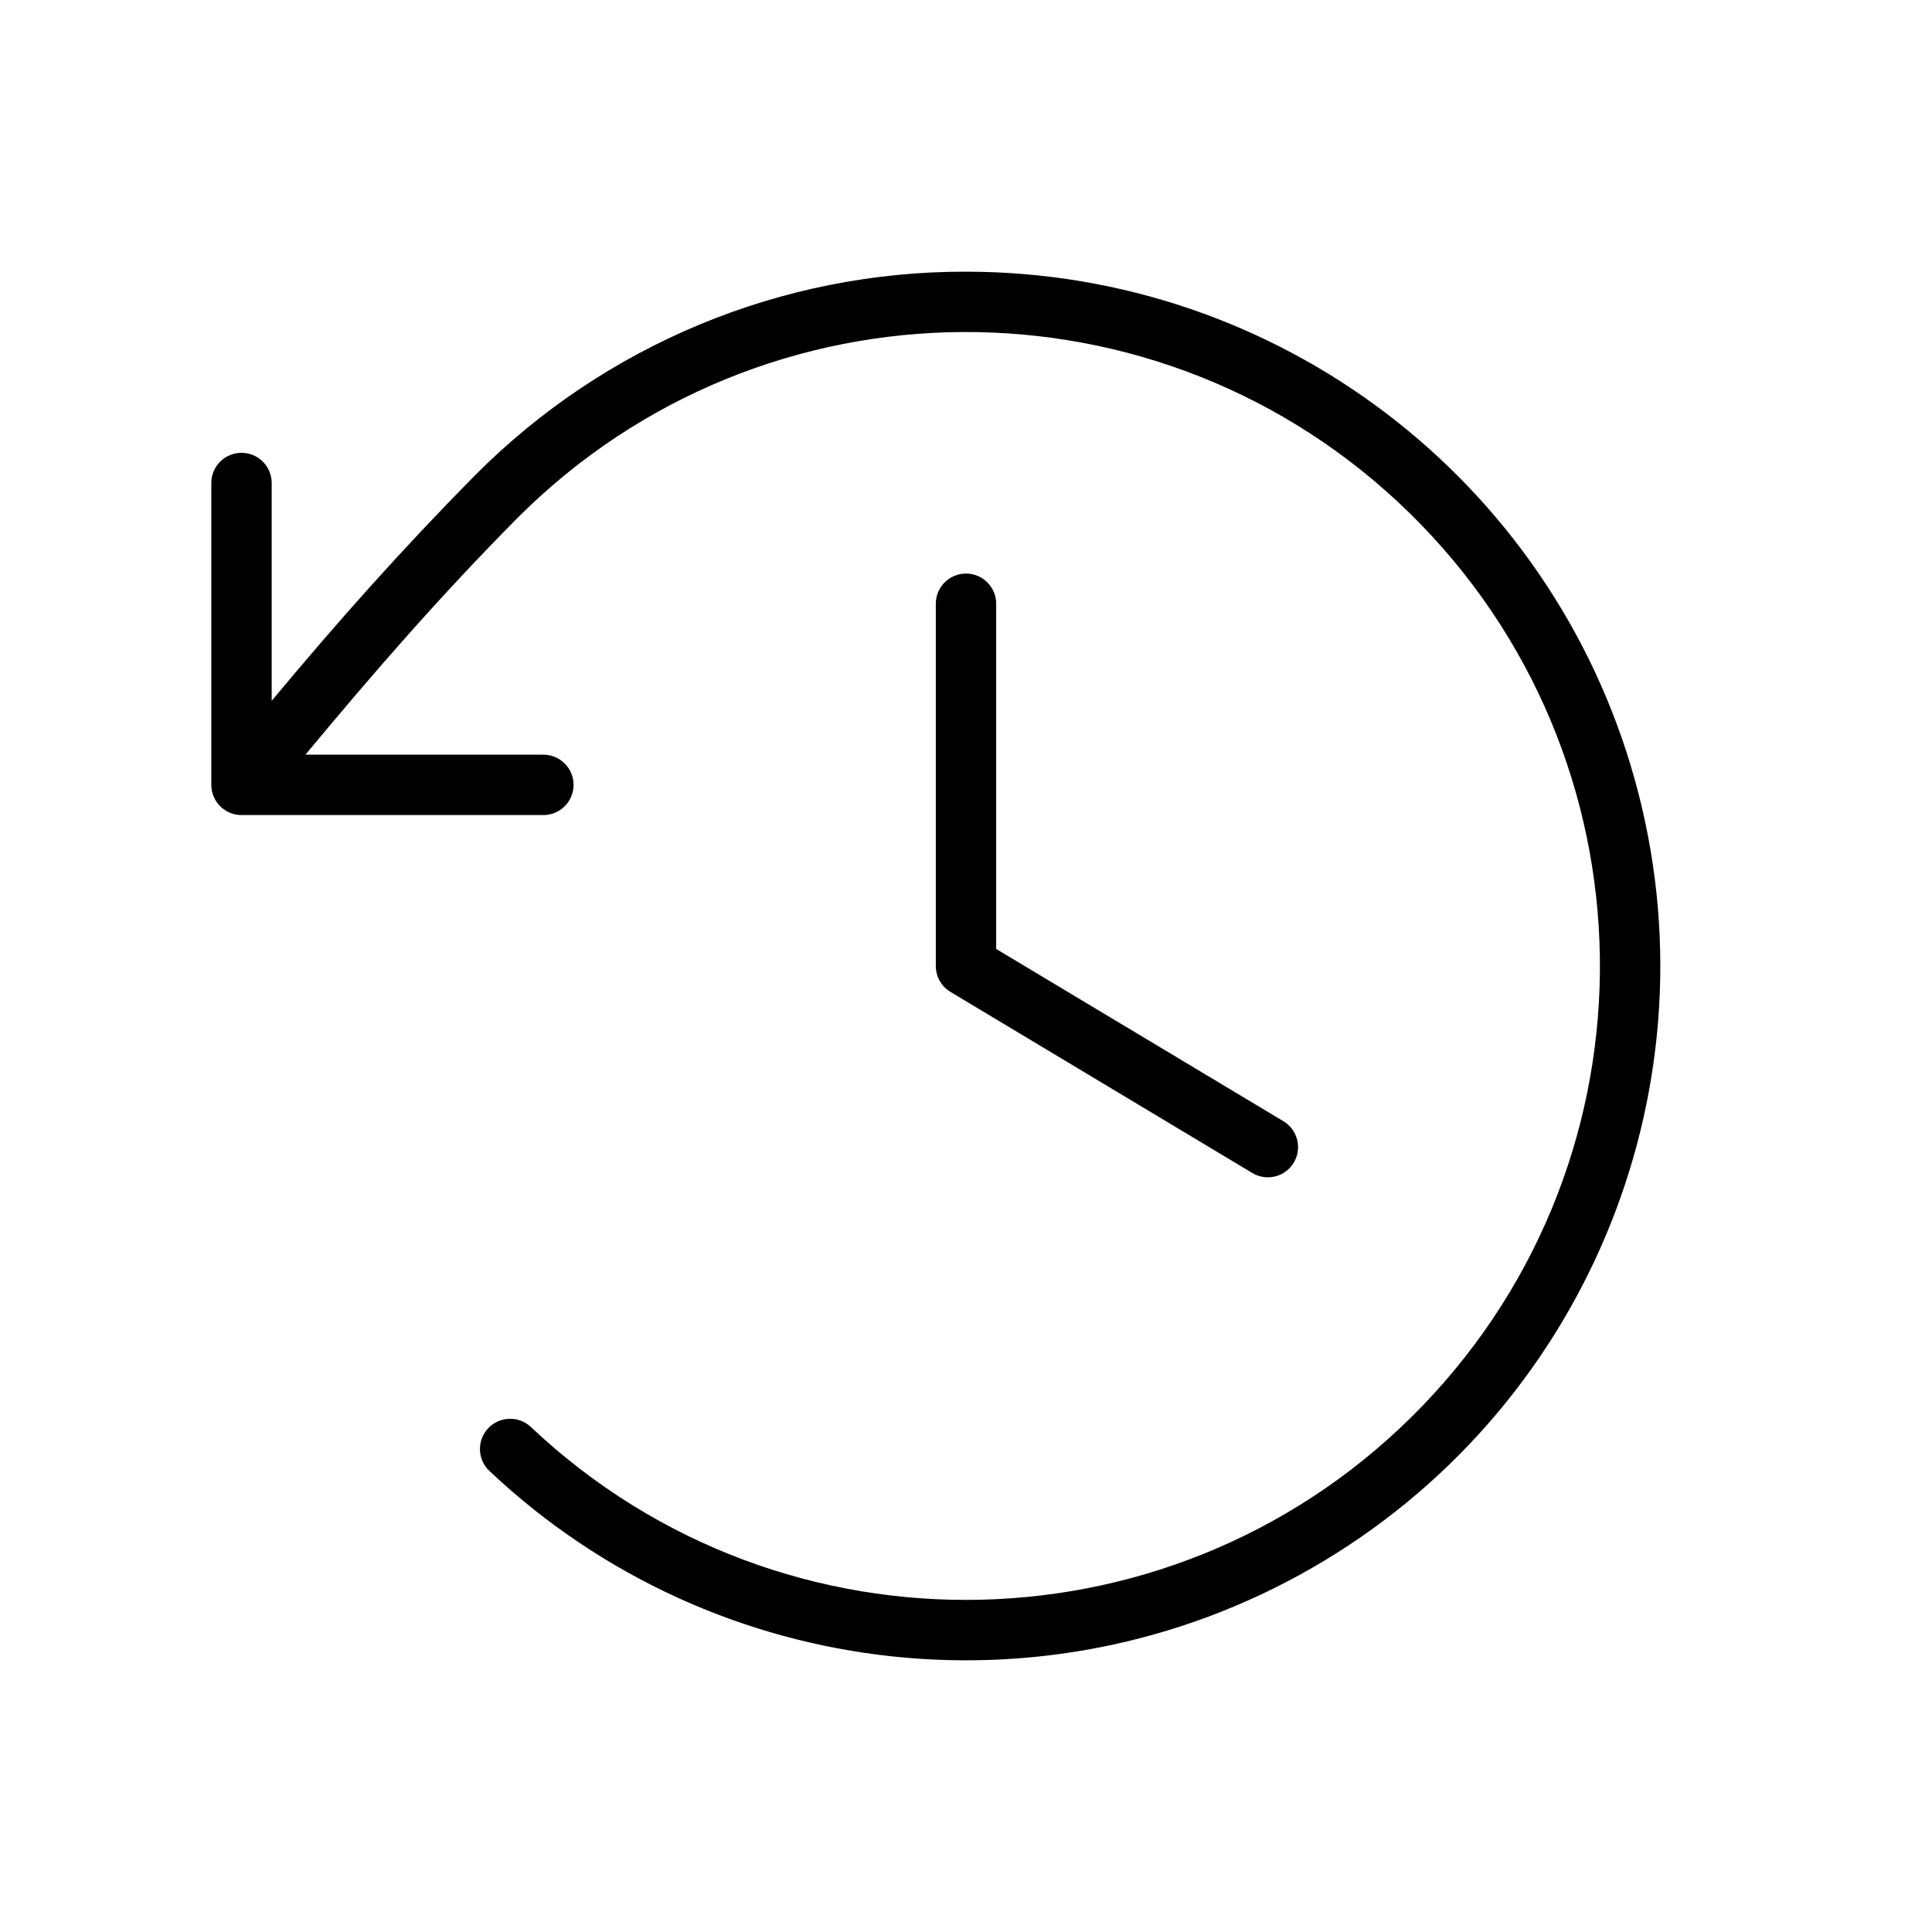
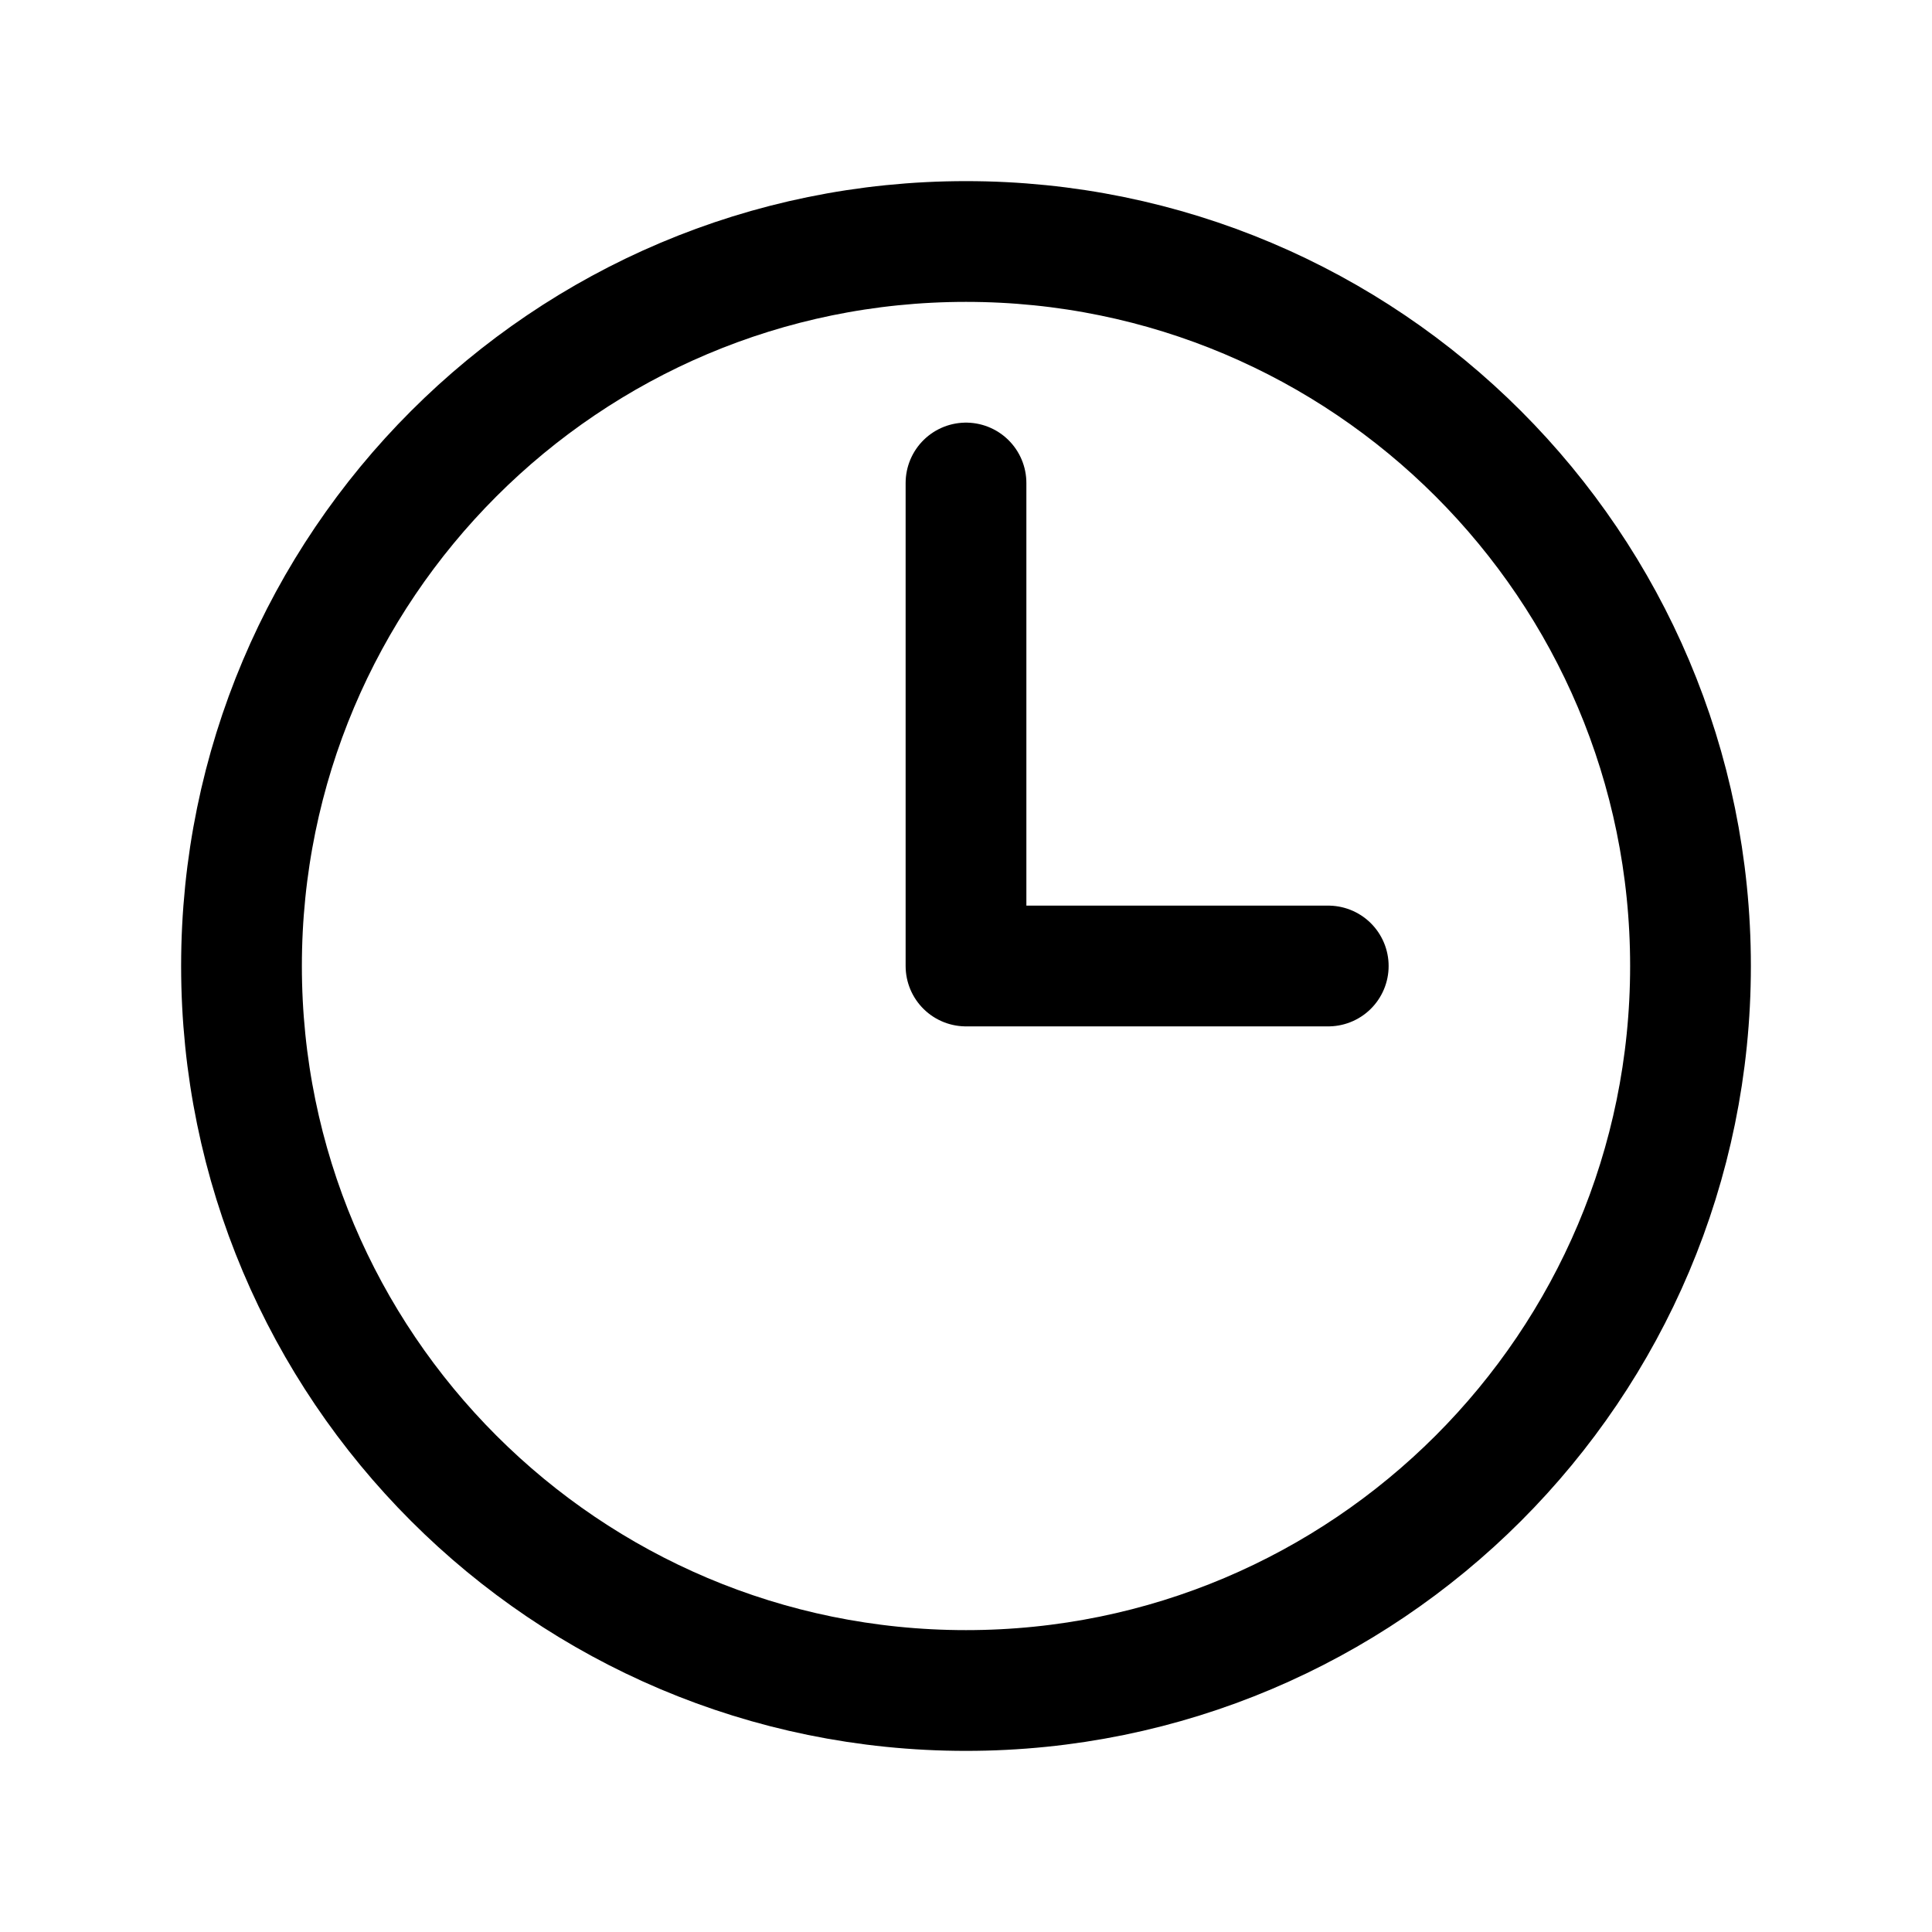
- <svg xmlns="http://www.w3.org/2000/svg" viewBox="0 0 256 256" fill="#000000">
-   <path d="M132,80v45.74l38.06,22.83a4,4,0,0,1-4.12,6.86l-40-24A4,4,0,0,1,124,128V80a4,4,0,0,1,8,0Zm-4-44A91.42,91.42,0,0,0,62.93,63C53.05,73,44.66,82.47,36,92.86V64a4,4,0,0,0-8,0v40a4,4,0,0,0,4,4H72a4,4,0,0,0,0-8H40.47C49.61,89,58.3,79,68.6,68.6a84,84,0,1,1,1.75,120.49,4,4,0,1,0-5.5,5.82A92,92,0,1,0,128,36Z" />
+ <svg xmlns="http://www.w3.org/2000/svg" fill="none" viewBox="0 0 24 24" stroke-width="1.5" stroke="#000000" aria-hidden="true" data-slot="icon">
+   <path stroke-linecap="round" stroke-linejoin="round" d="M12 6v6h4.5m4.5 0a9 9 0 1 1-18 0 9 9 0 0 1 18 0Z" />
</svg>
